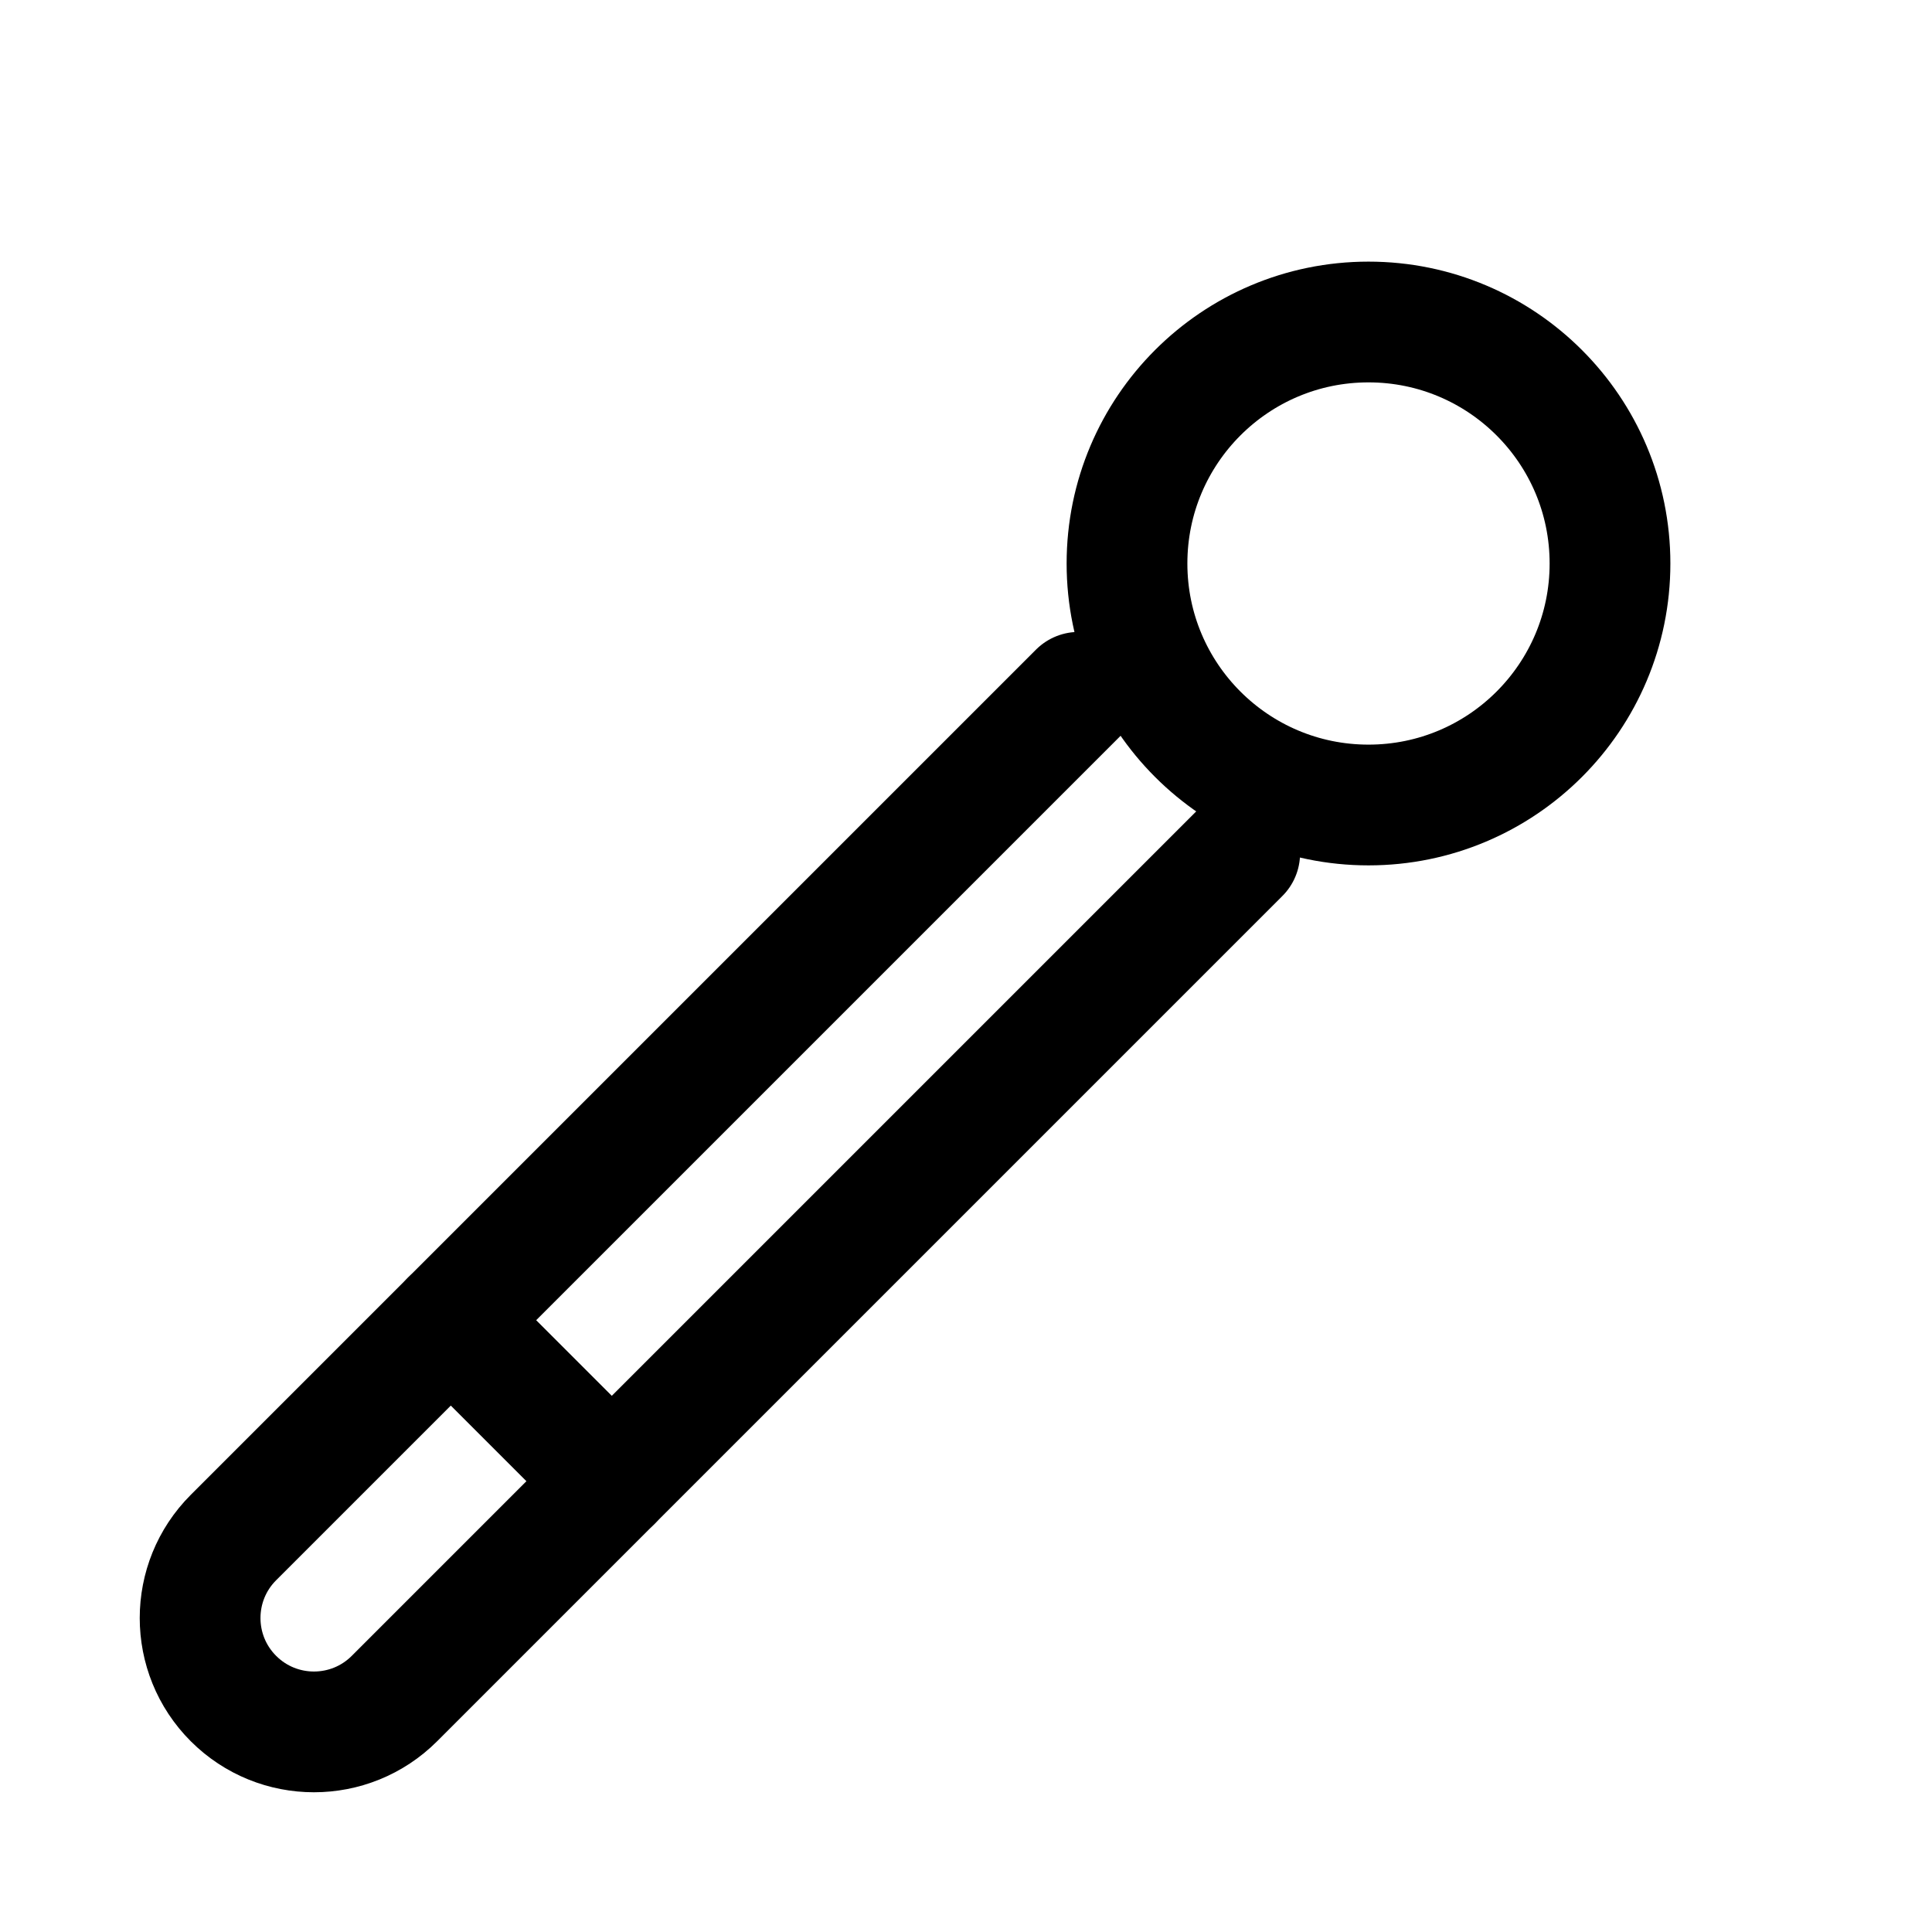
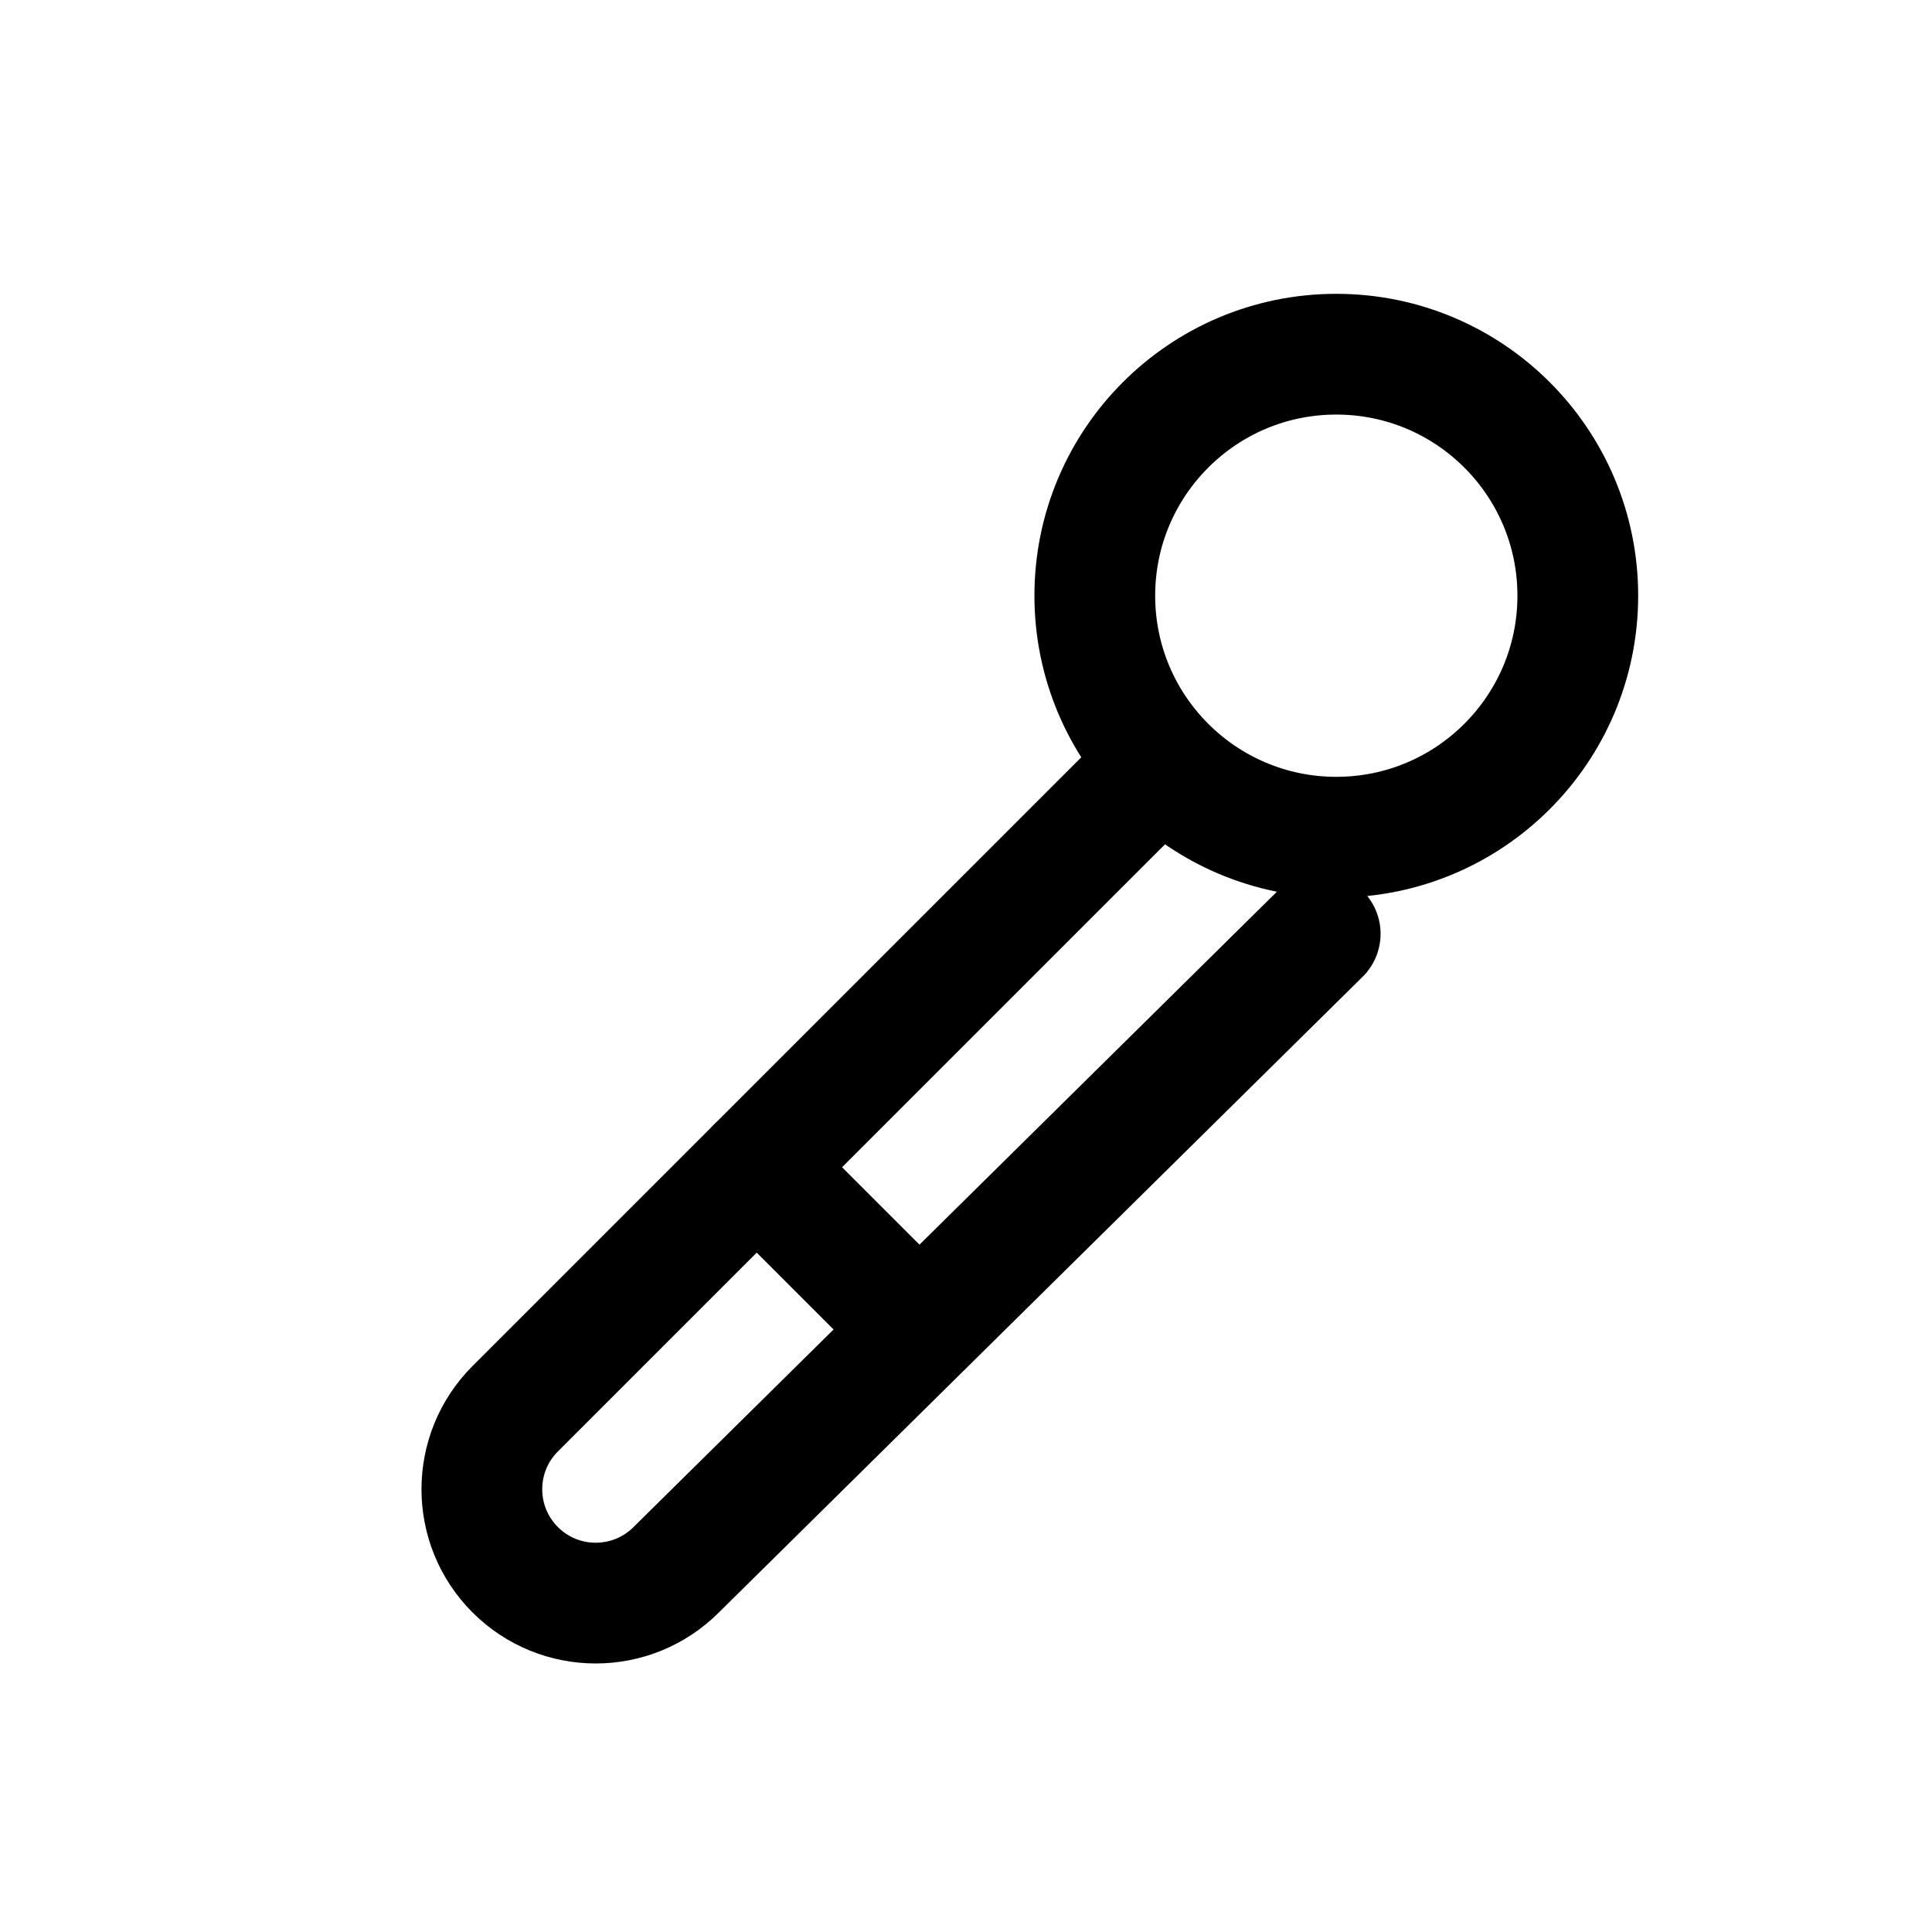
<svg xmlns="http://www.w3.org/2000/svg" viewBox="0 0 24 24" width="24" height="24" fill="none" stroke="currentColor" stroke-width="1.5" stroke-linecap="round" stroke-linejoin="round">
-   <path d="M7.6 18.4L15.4 10.6M5.6 16.4L13.4 8.6" />
-   <path d="M2.9 19.1L5.6 16.4L7.6 18.4L4.9 21.1a1.41 1.41 0 0 1-2-2Z" />
-   <circle cx="17" cy="7" r="3" />
+   <circle cx="16.6" cy="7.4" r="3" />
+   <path d="M14.4 9.5L6.4 17.5a1.41 1.41 0 0 0 2 2L16.4 11.6" />
+   <path d="M9.4 14.5L11.4 16.5" />
</svg>
